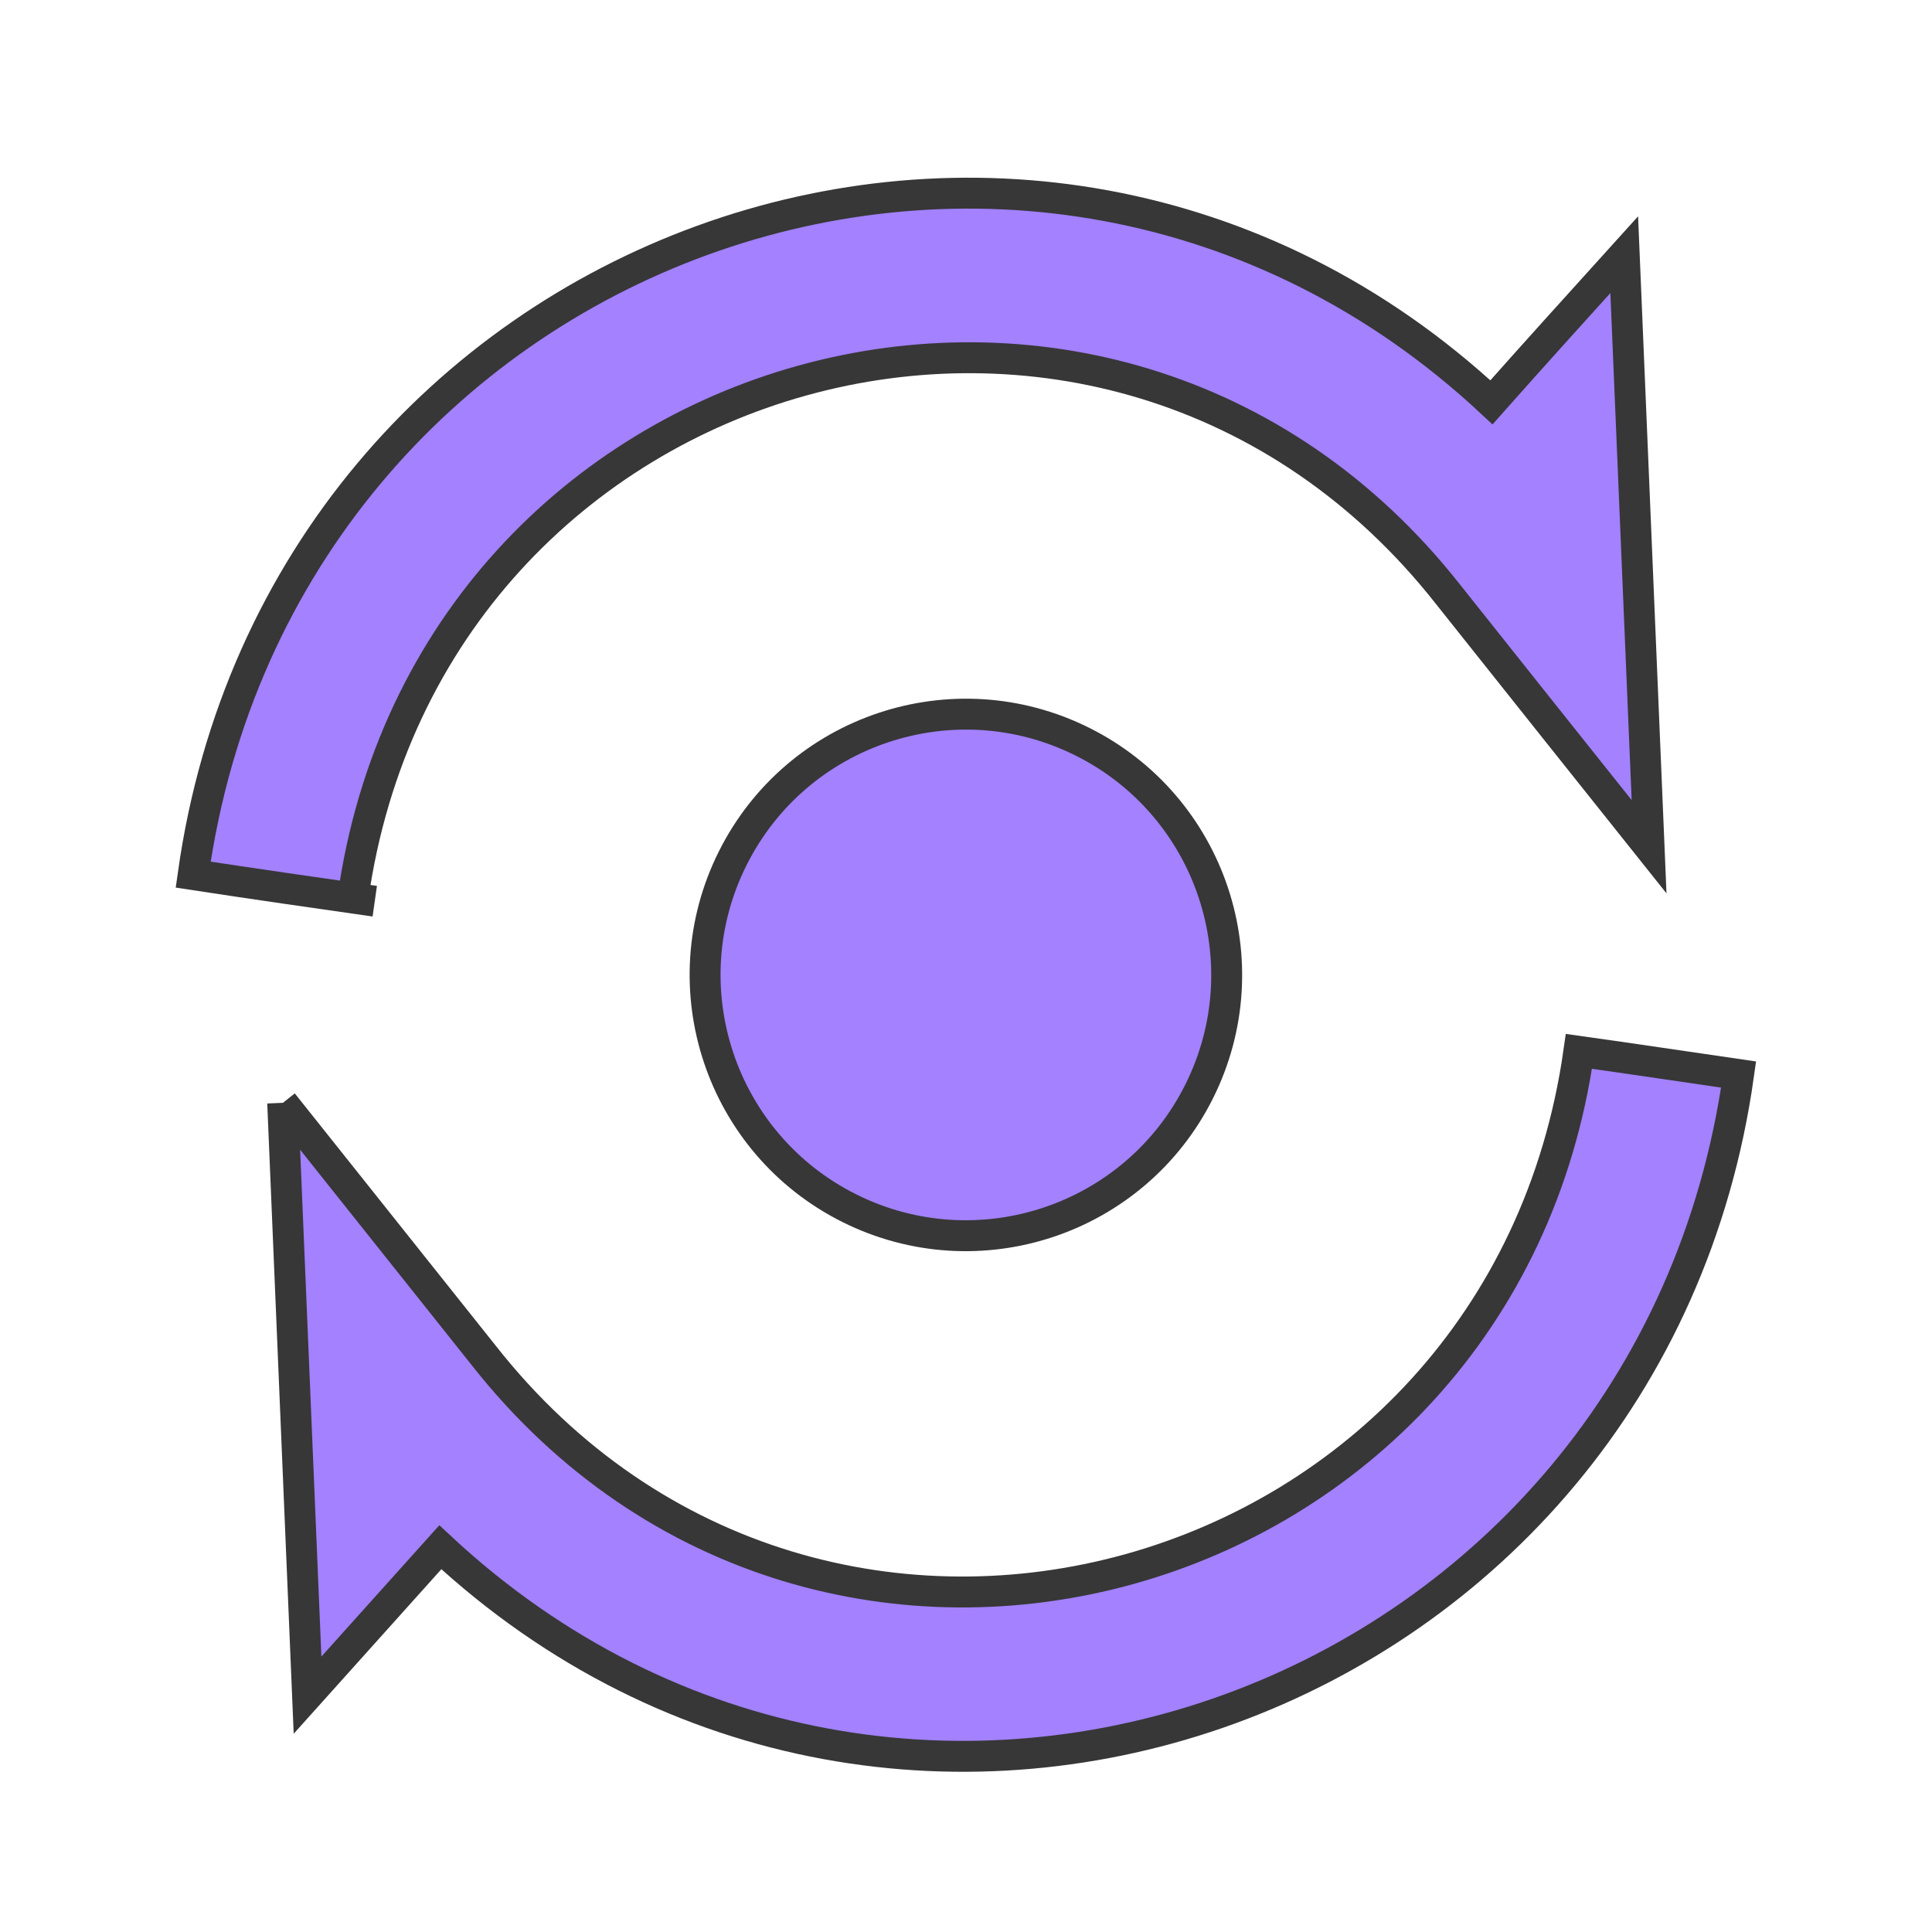
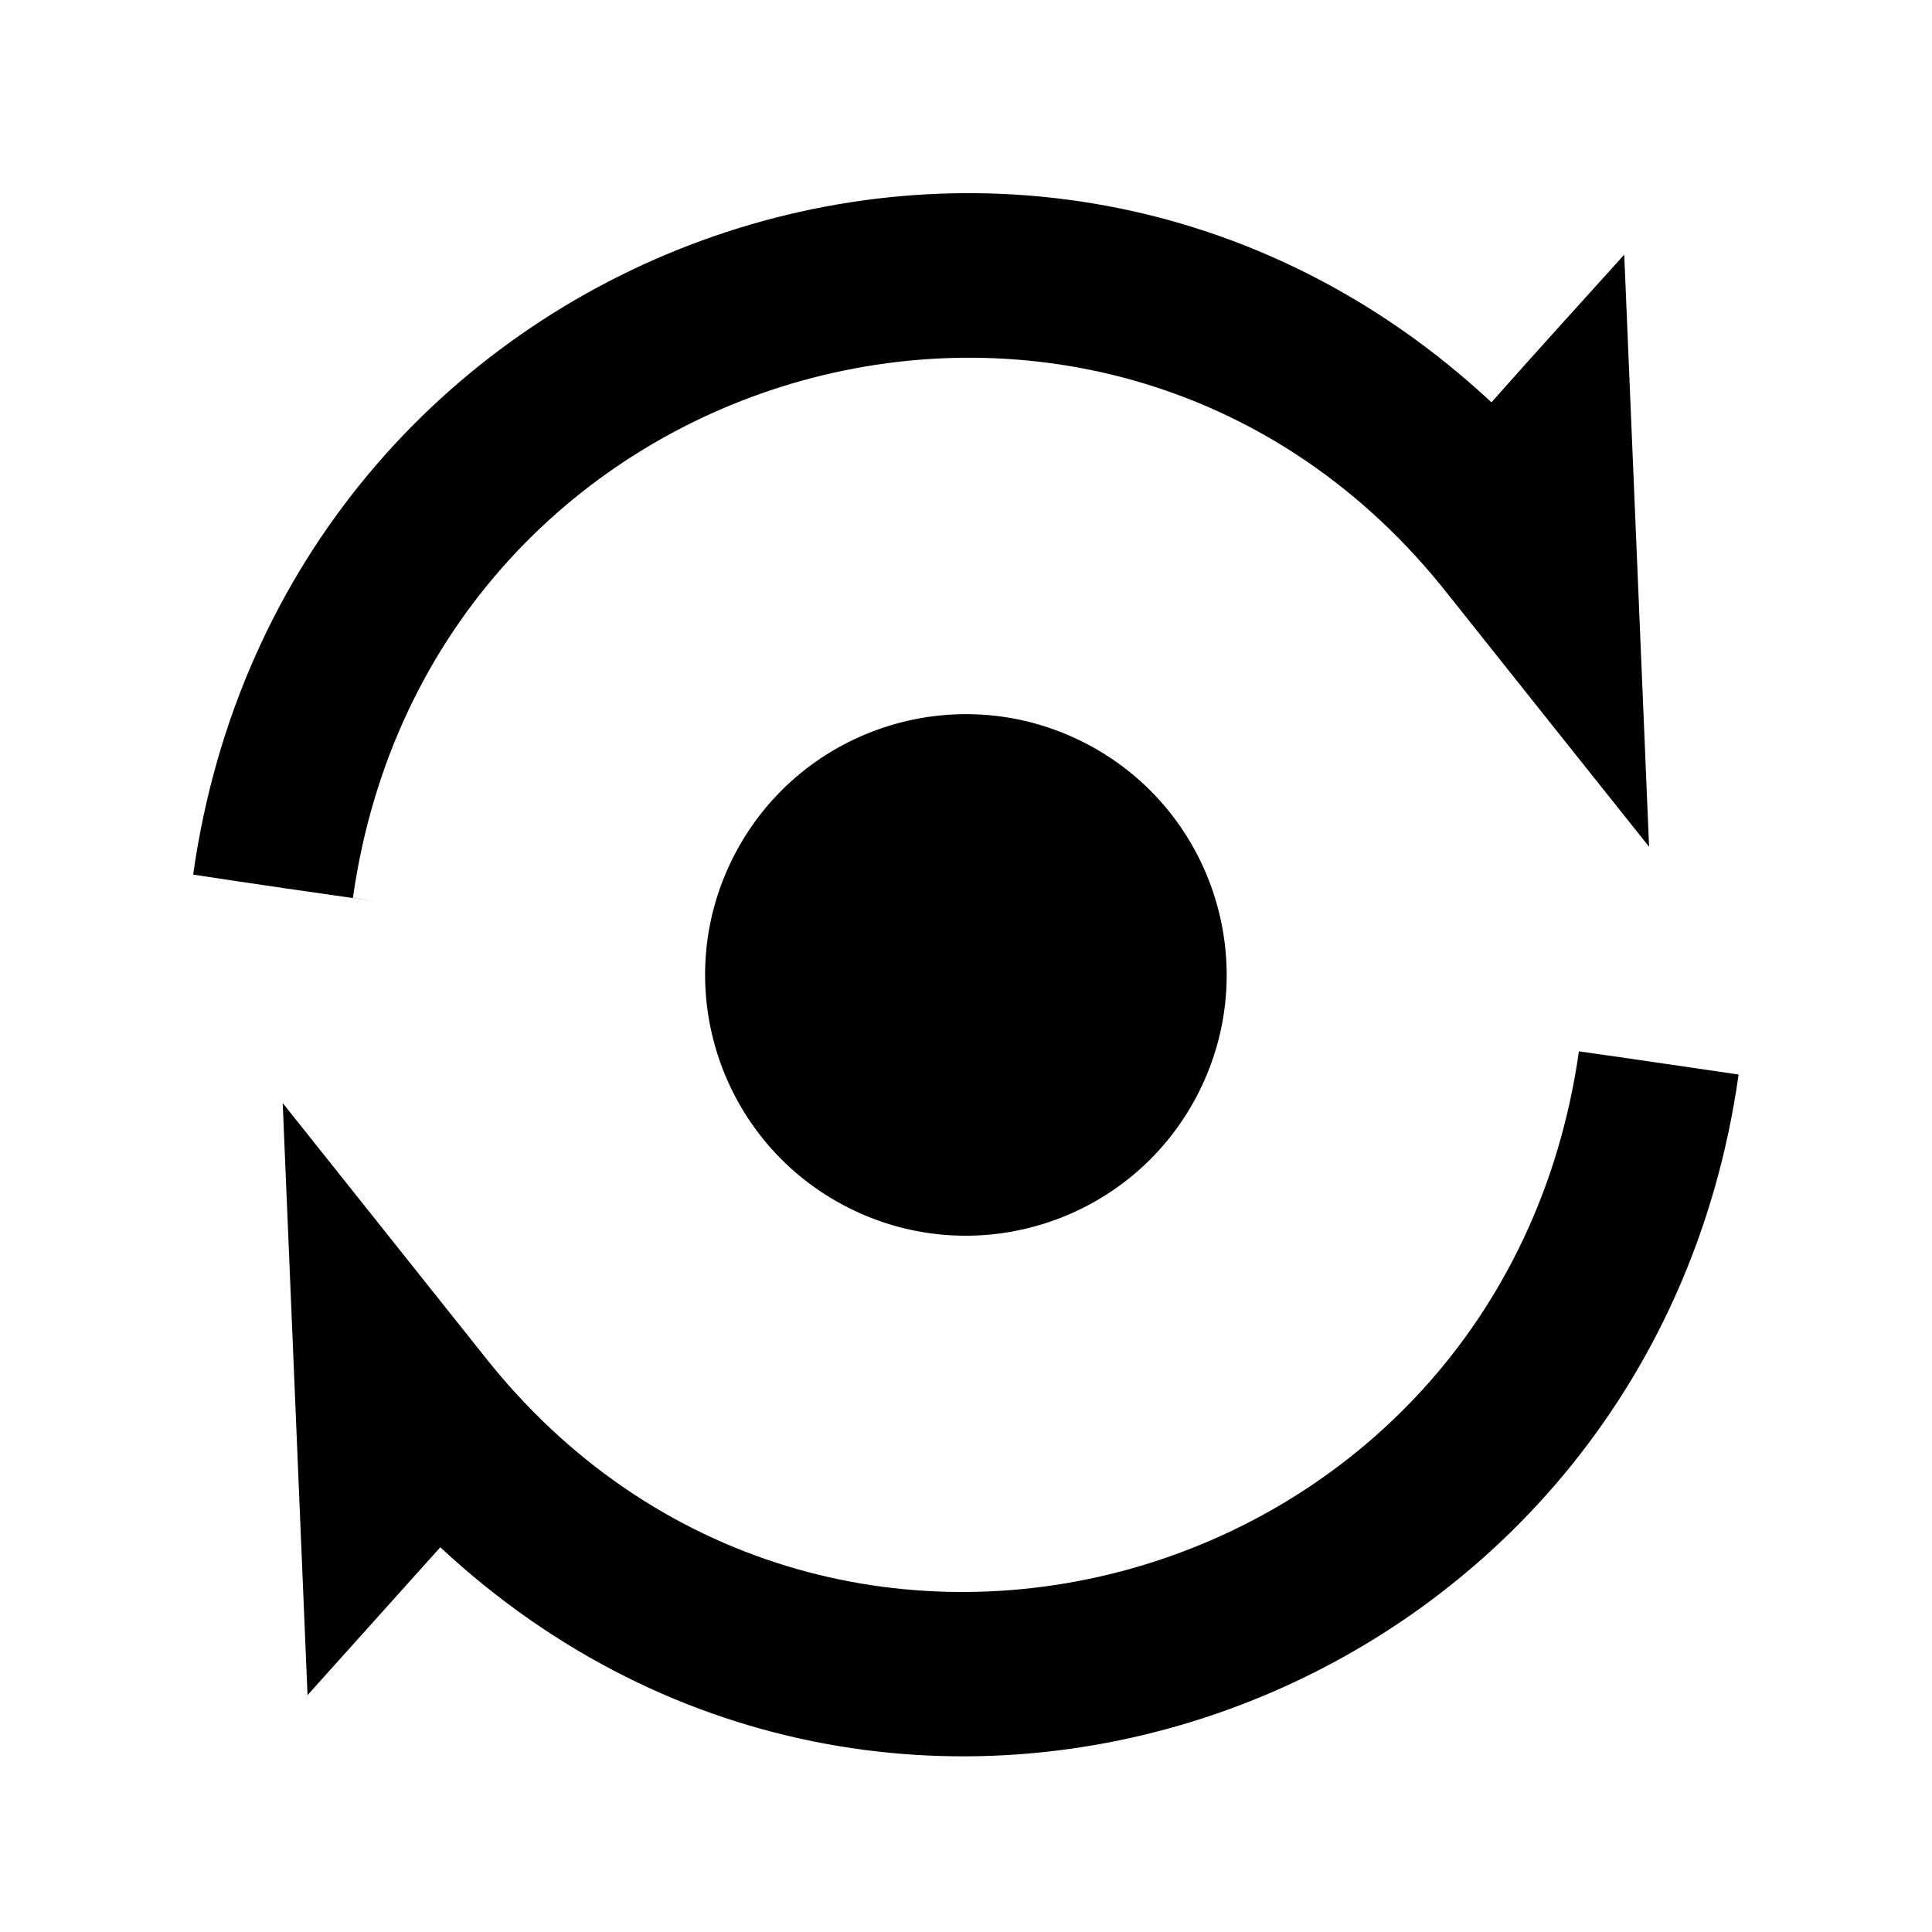
<svg xmlns="http://www.w3.org/2000/svg" id="ico_auto" width="50" height="50" viewBox="0 0 50 50">
  <defs>
-     <style>
-             .cls-2{fill:#a381ff;stroke:#373737;stroke-width:.8px}
-         </style>
-   </defs>
+     </defs>
  <g id="ico_auto-2" transform="translate(-59.668 -61.715)">
    <path id="패스_25" d="M68.8 84.96c1.99-14.114 19.589-18.992 28.346-7.86q2.588 3.255 5.2 6.529-.32-7.671-.643-15.323c-1.143 1.264-2.3 2.54-3.436 3.821-11.966-11.144-31.3-4.107-33.6 12.223 1.572.24 3.132.465 4.7.688" class="cls-2" />
    <path id="패스_26" d="M65.882 80.052q.32 7.663.643 15.329 1.714-1.913 3.436-3.827c11.966 11.144 31.3 4.1 33.6-12.234-1.379-.2-2.76-.408-4.133-.6-2 14.114-19.589 19-28.346 7.866l-5.2-6.529" class="cls-2" transform="translate(1.102 10.204)" />
    <path id="패스_27" d="M84.578 83.731a6.748 6.748 0 1 0-9.056 3.022 6.75 6.75 0 0 0 9.056-3.022" class="cls-2" transform="translate(6.125 6.229)" />
  </g>
</svg>
